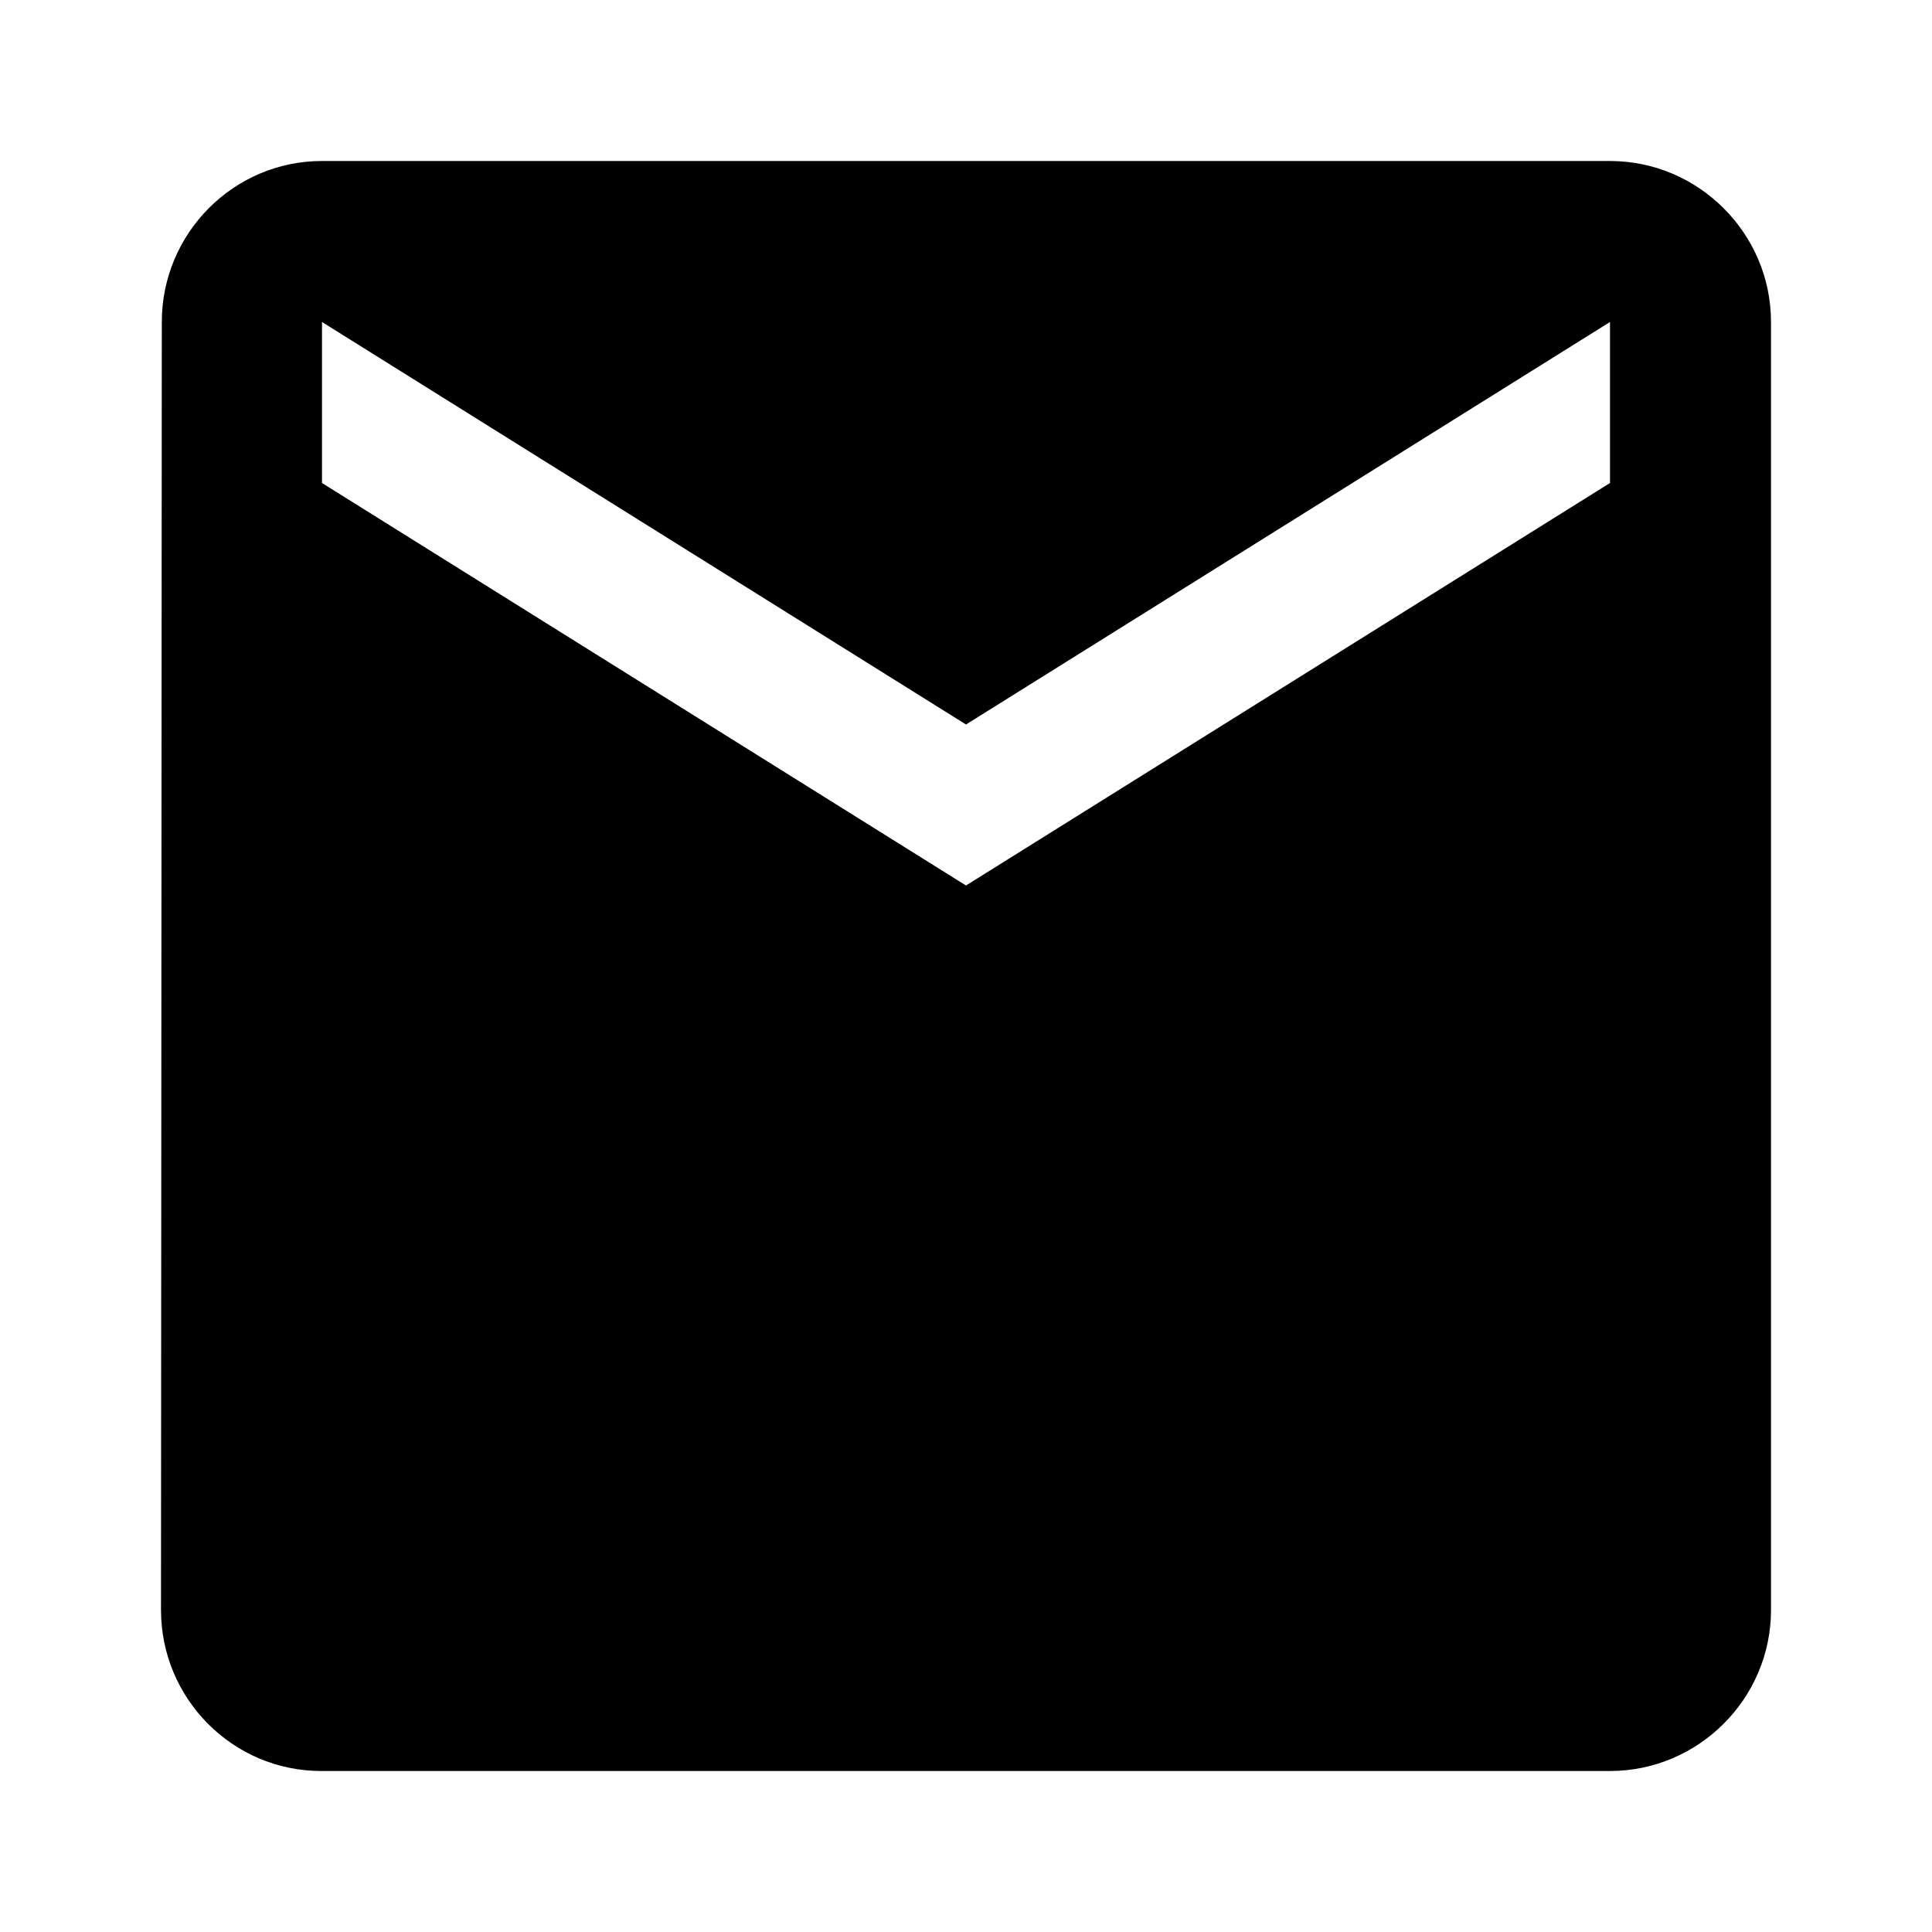
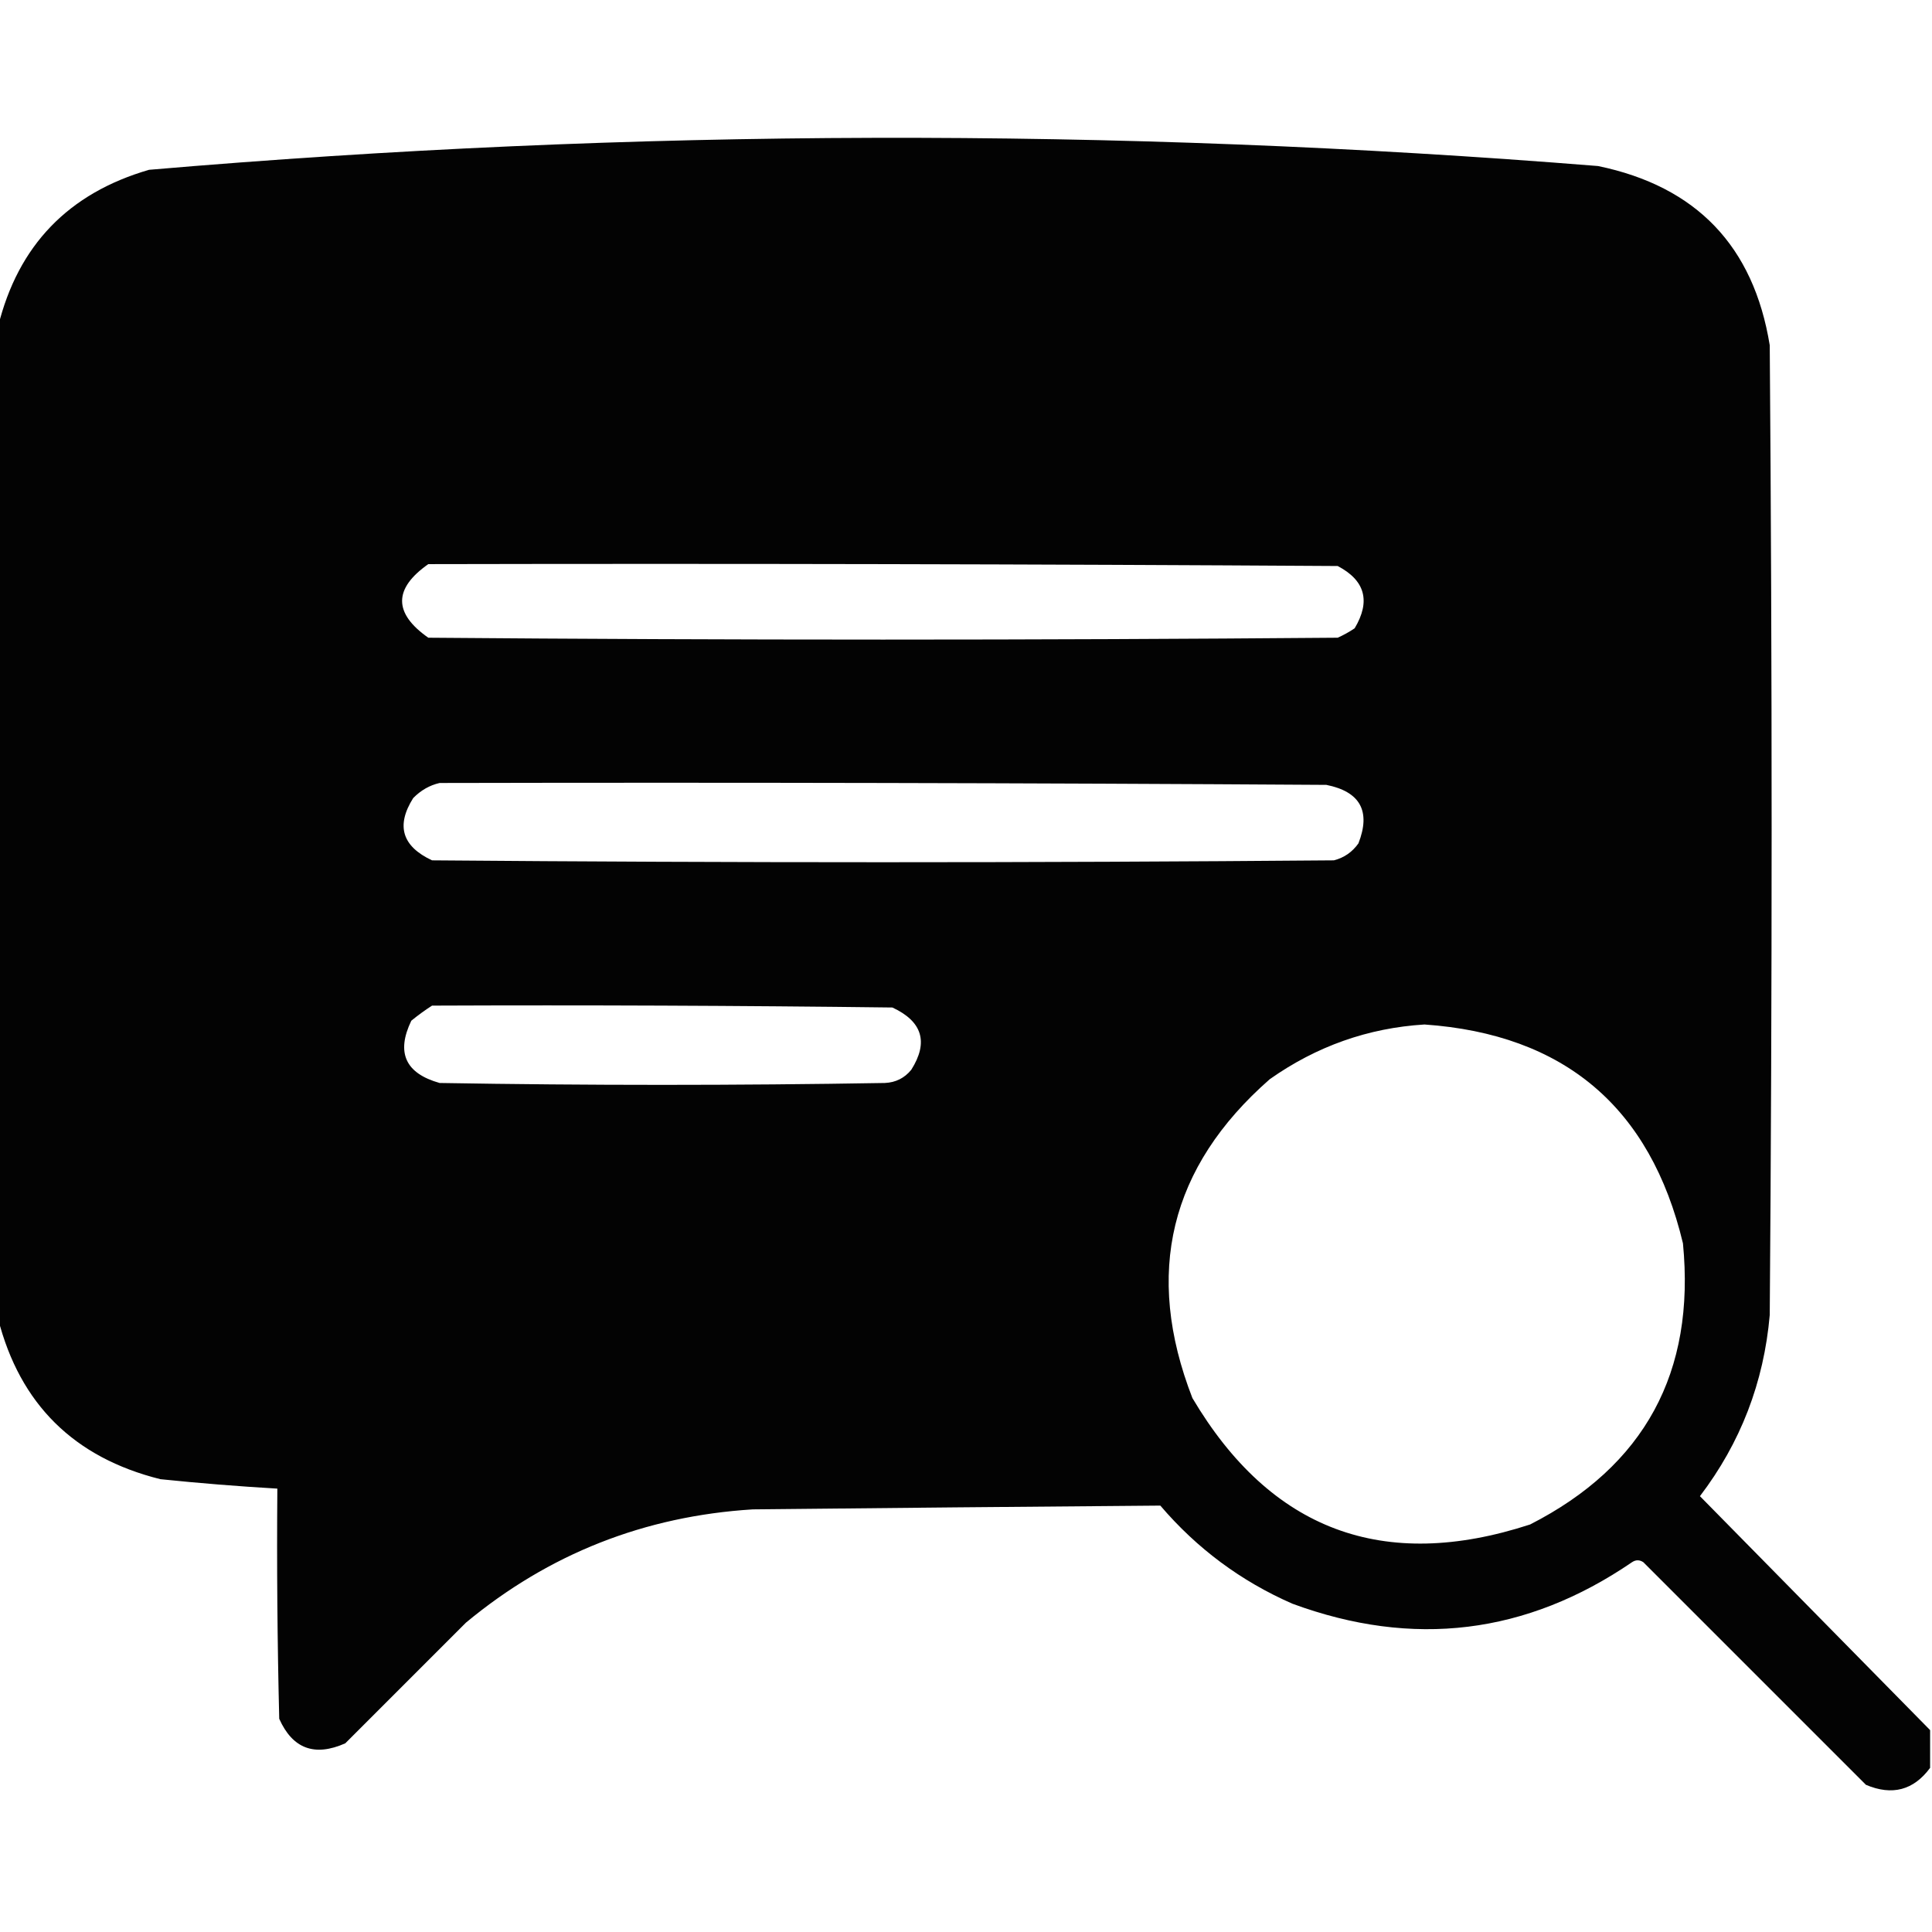
- <svg xmlns="http://www.w3.org/2000/svg" viewBox="0 0 24 24" width="24" height="24">
-   <path d="M0 0h24v24H0z" fill="none" />
-   <path d="M20 2H4c-1.1 0-1.99.9-1.99 2L2 20c0 1.1.89 2 1.99 2H20c1.1 0 2-.9 2-2V4c0-1.1-.9-2-2-2zm0 4l-8 5-8-5V4l8 5 8-5v2z" />
+ <svg xmlns="http://www.w3.org/2000/svg" version="1.1" width="512px" height="512px" style="shape-rendering:geometricPrecision; text-rendering:geometricPrecision; image-rendering:optimizeQuality; fill-rule:evenodd; clip-rule:evenodd">
+   <g>
+     <path style="opacity:0.988" fill="#000000" d="M 511.5,458.5 C 511.5,461.833 511.5,465.167 511.5,468.5C 507.115,474.434 501.449,475.934 494.5,473C 474.833,453.333 455.167,433.667 435.5,414C 434.5,413.333 433.5,413.333 432.5,414C 404.505,433.132 374.505,436.799 342.5,425C 328.86,419.031 317.193,410.364 307.5,399C 271.523,399.287 235.523,399.62 199.5,400C 170.799,401.783 145.465,411.783 123.5,430C 112.833,440.667 102.167,451.333 91.5,462C 83.378,465.602 77.544,463.435 74,455.5C 73.5,435.169 73.333,414.836 73.5,394.5C 63.153,393.896 52.82,393.063 42.5,392C 19.626,386.292 5.293,372.125 -0.5,349.5C -0.5,261.833 -0.5,174.167 -0.5,86.5C 4.802,65.03 18.135,51.196 39.5,45C 167.459,34.038 295.459,33.704 423.5,44C 449.565,49.398 464.732,65.232 469,91.5C 469.667,177.167 469.667,262.833 469,348.5C 467.441,366.354 461.274,382.354 450.5,396.5C 470.882,417.214 491.215,437.881 511.5,458.5 Z M 113.5,149.5 C 193.834,149.333 274.167,149.5 354.5,150C 361.782,153.821 363.282,159.321 359,166.5C 357.581,167.46 356.081,168.293 354.5,169C 274.167,169.667 193.833,169.667 113.5,169C 104.248,162.507 104.248,156.007 113.5,149.5 Z M 116.5,207.5 C 194.834,207.333 273.167,207.5 351.5,208C 360.487,209.809 363.321,214.975 360,223.5C 358.363,225.81 356.196,227.31 353.5,228C 273.833,228.667 194.167,228.667 114.5,228C 106.556,224.301 104.889,218.801 109.5,211.5C 111.525,209.436 113.858,208.102 116.5,207.5 Z M 114.5,266.5 C 155.168,266.333 195.835,266.5 236.5,267C 244.444,270.699 246.111,276.199 241.5,283.5C 239.705,285.703 237.371,286.869 234.5,287C 195.167,287.667 155.833,287.667 116.5,287C 107.43,284.452 104.93,278.952 109,270.5C 110.812,269.023 112.645,267.69 114.5,266.5 Z M 377.5,271.5 C 414.541,274.098 437.374,293.431 446,329.5C 449.33,363.685 435.83,388.518 405.5,404C 366.587,416.7 336.754,405.533 316,370.5C 303.145,337.423 309.978,309.257 336.5,286C 348.903,277.257 362.57,272.423 377.5,271.5 Z" />
+   </g>
</svg>
